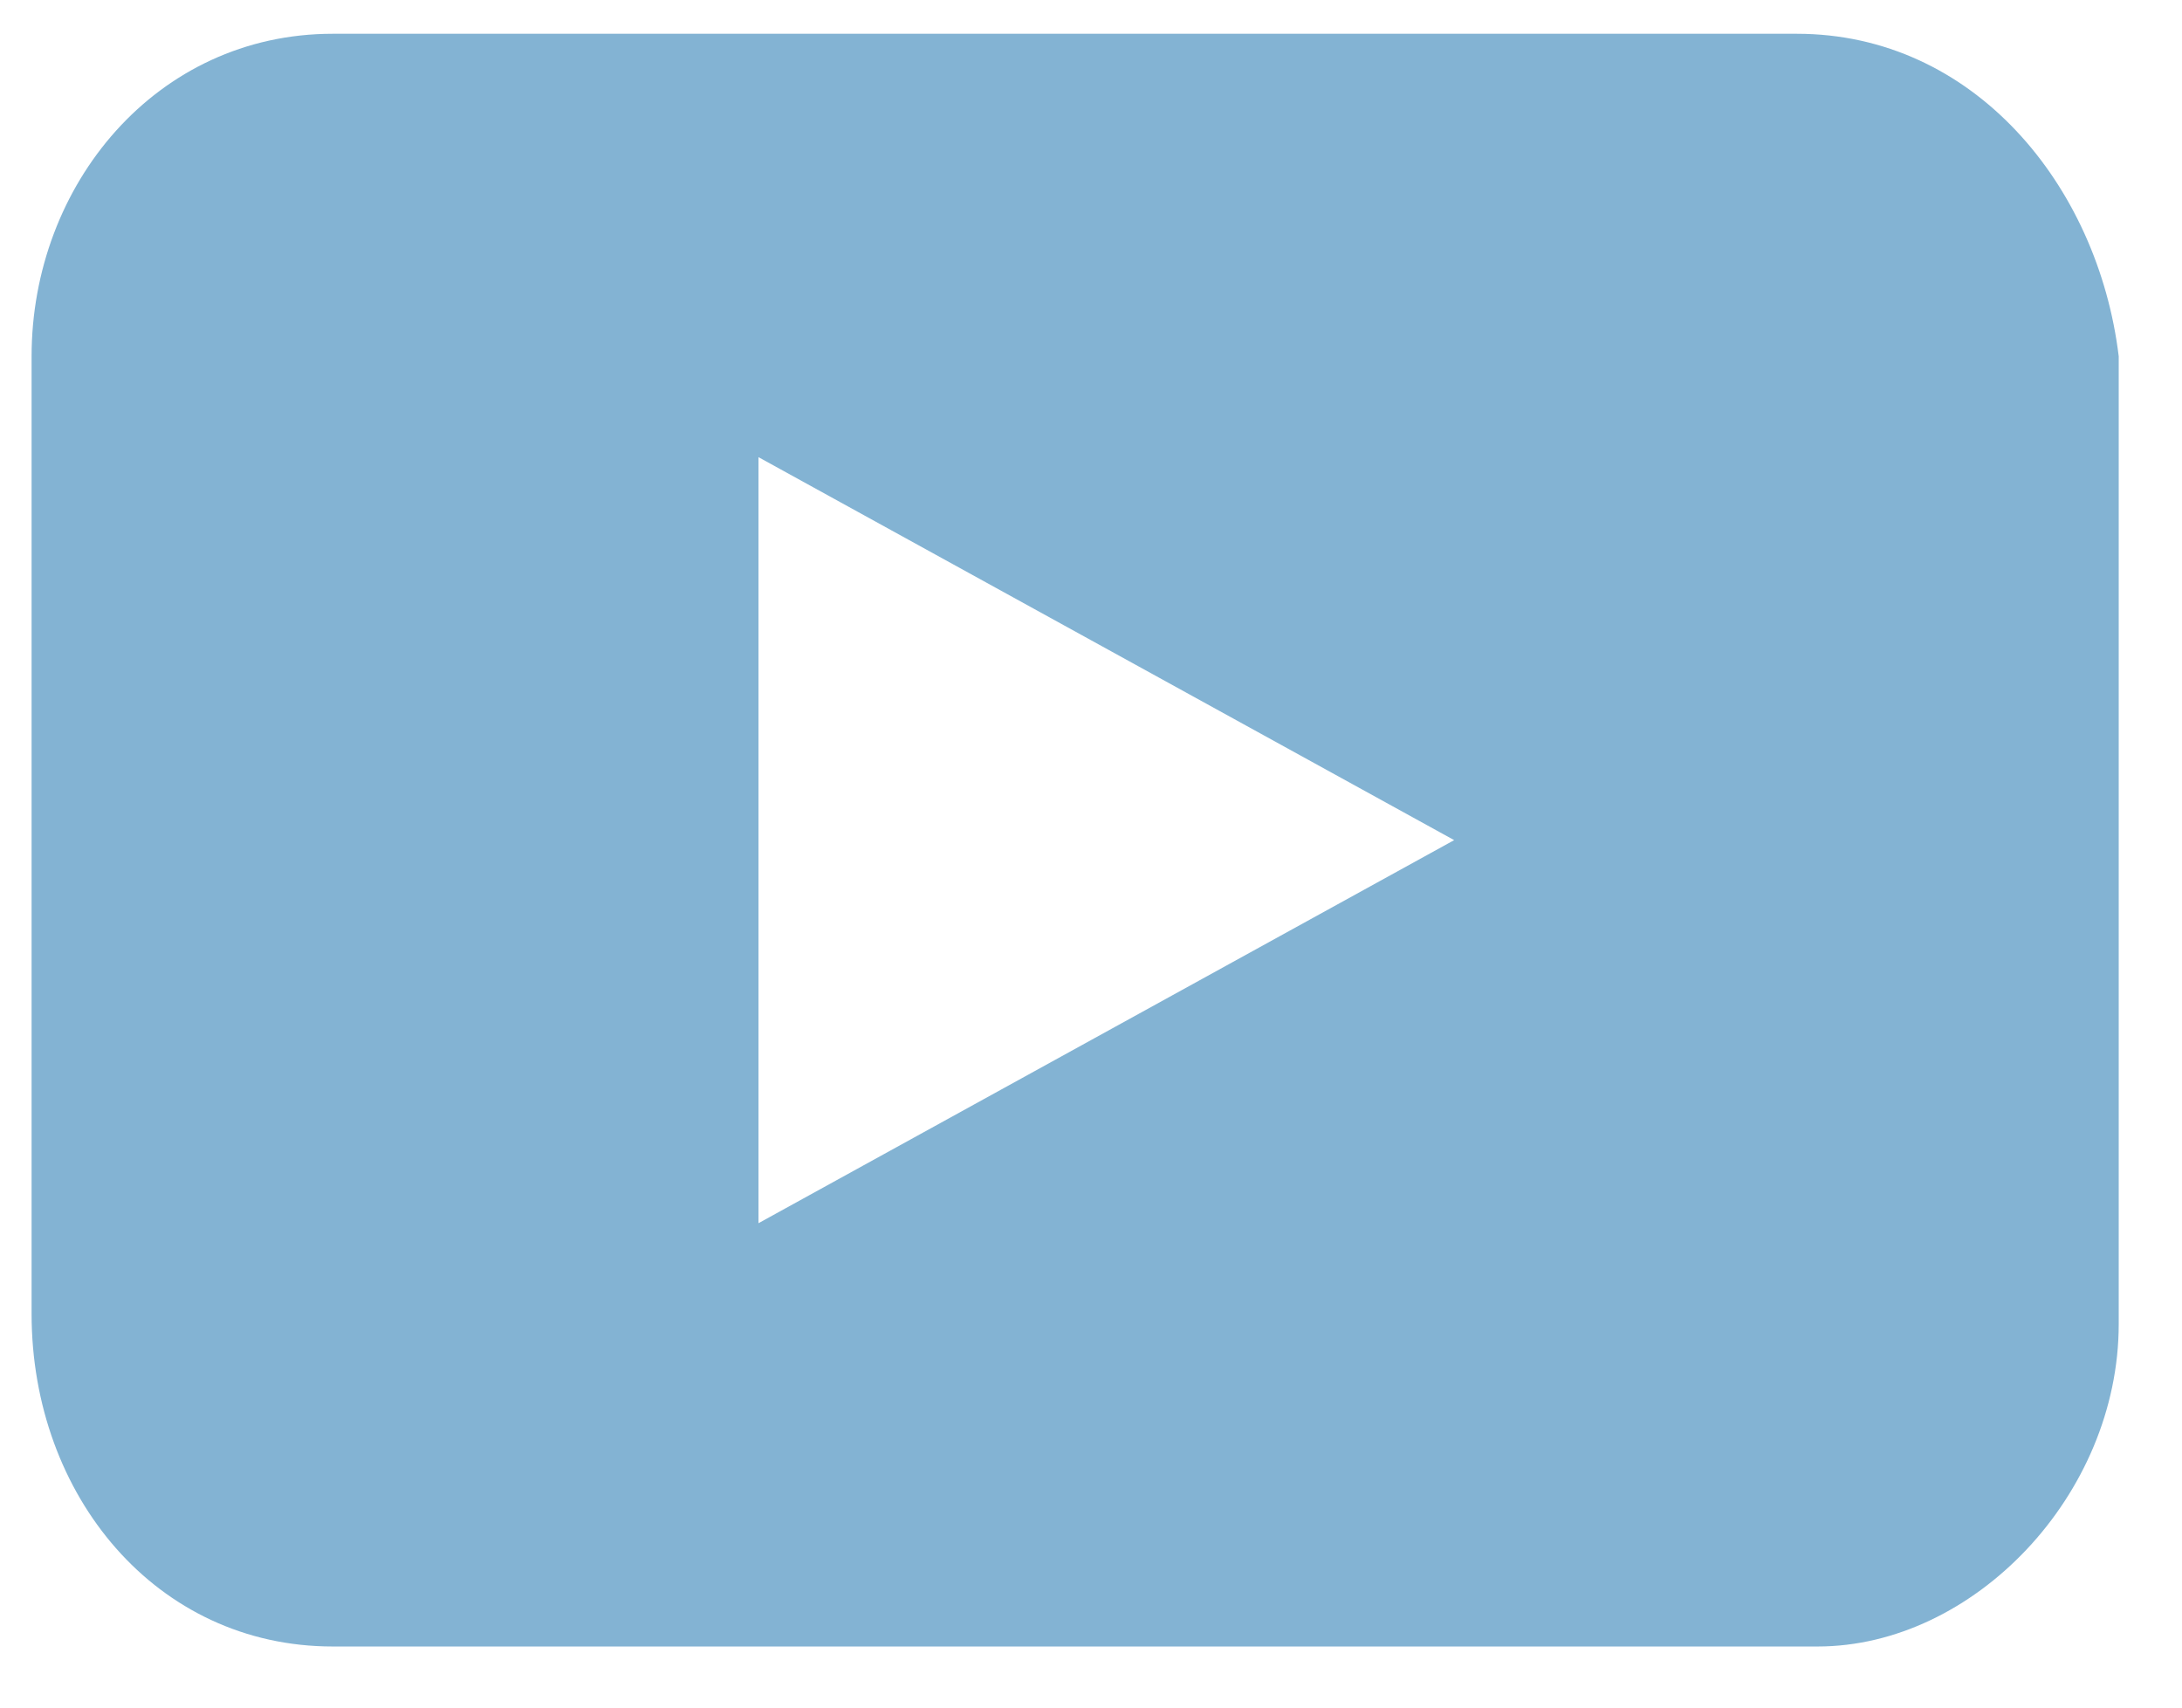
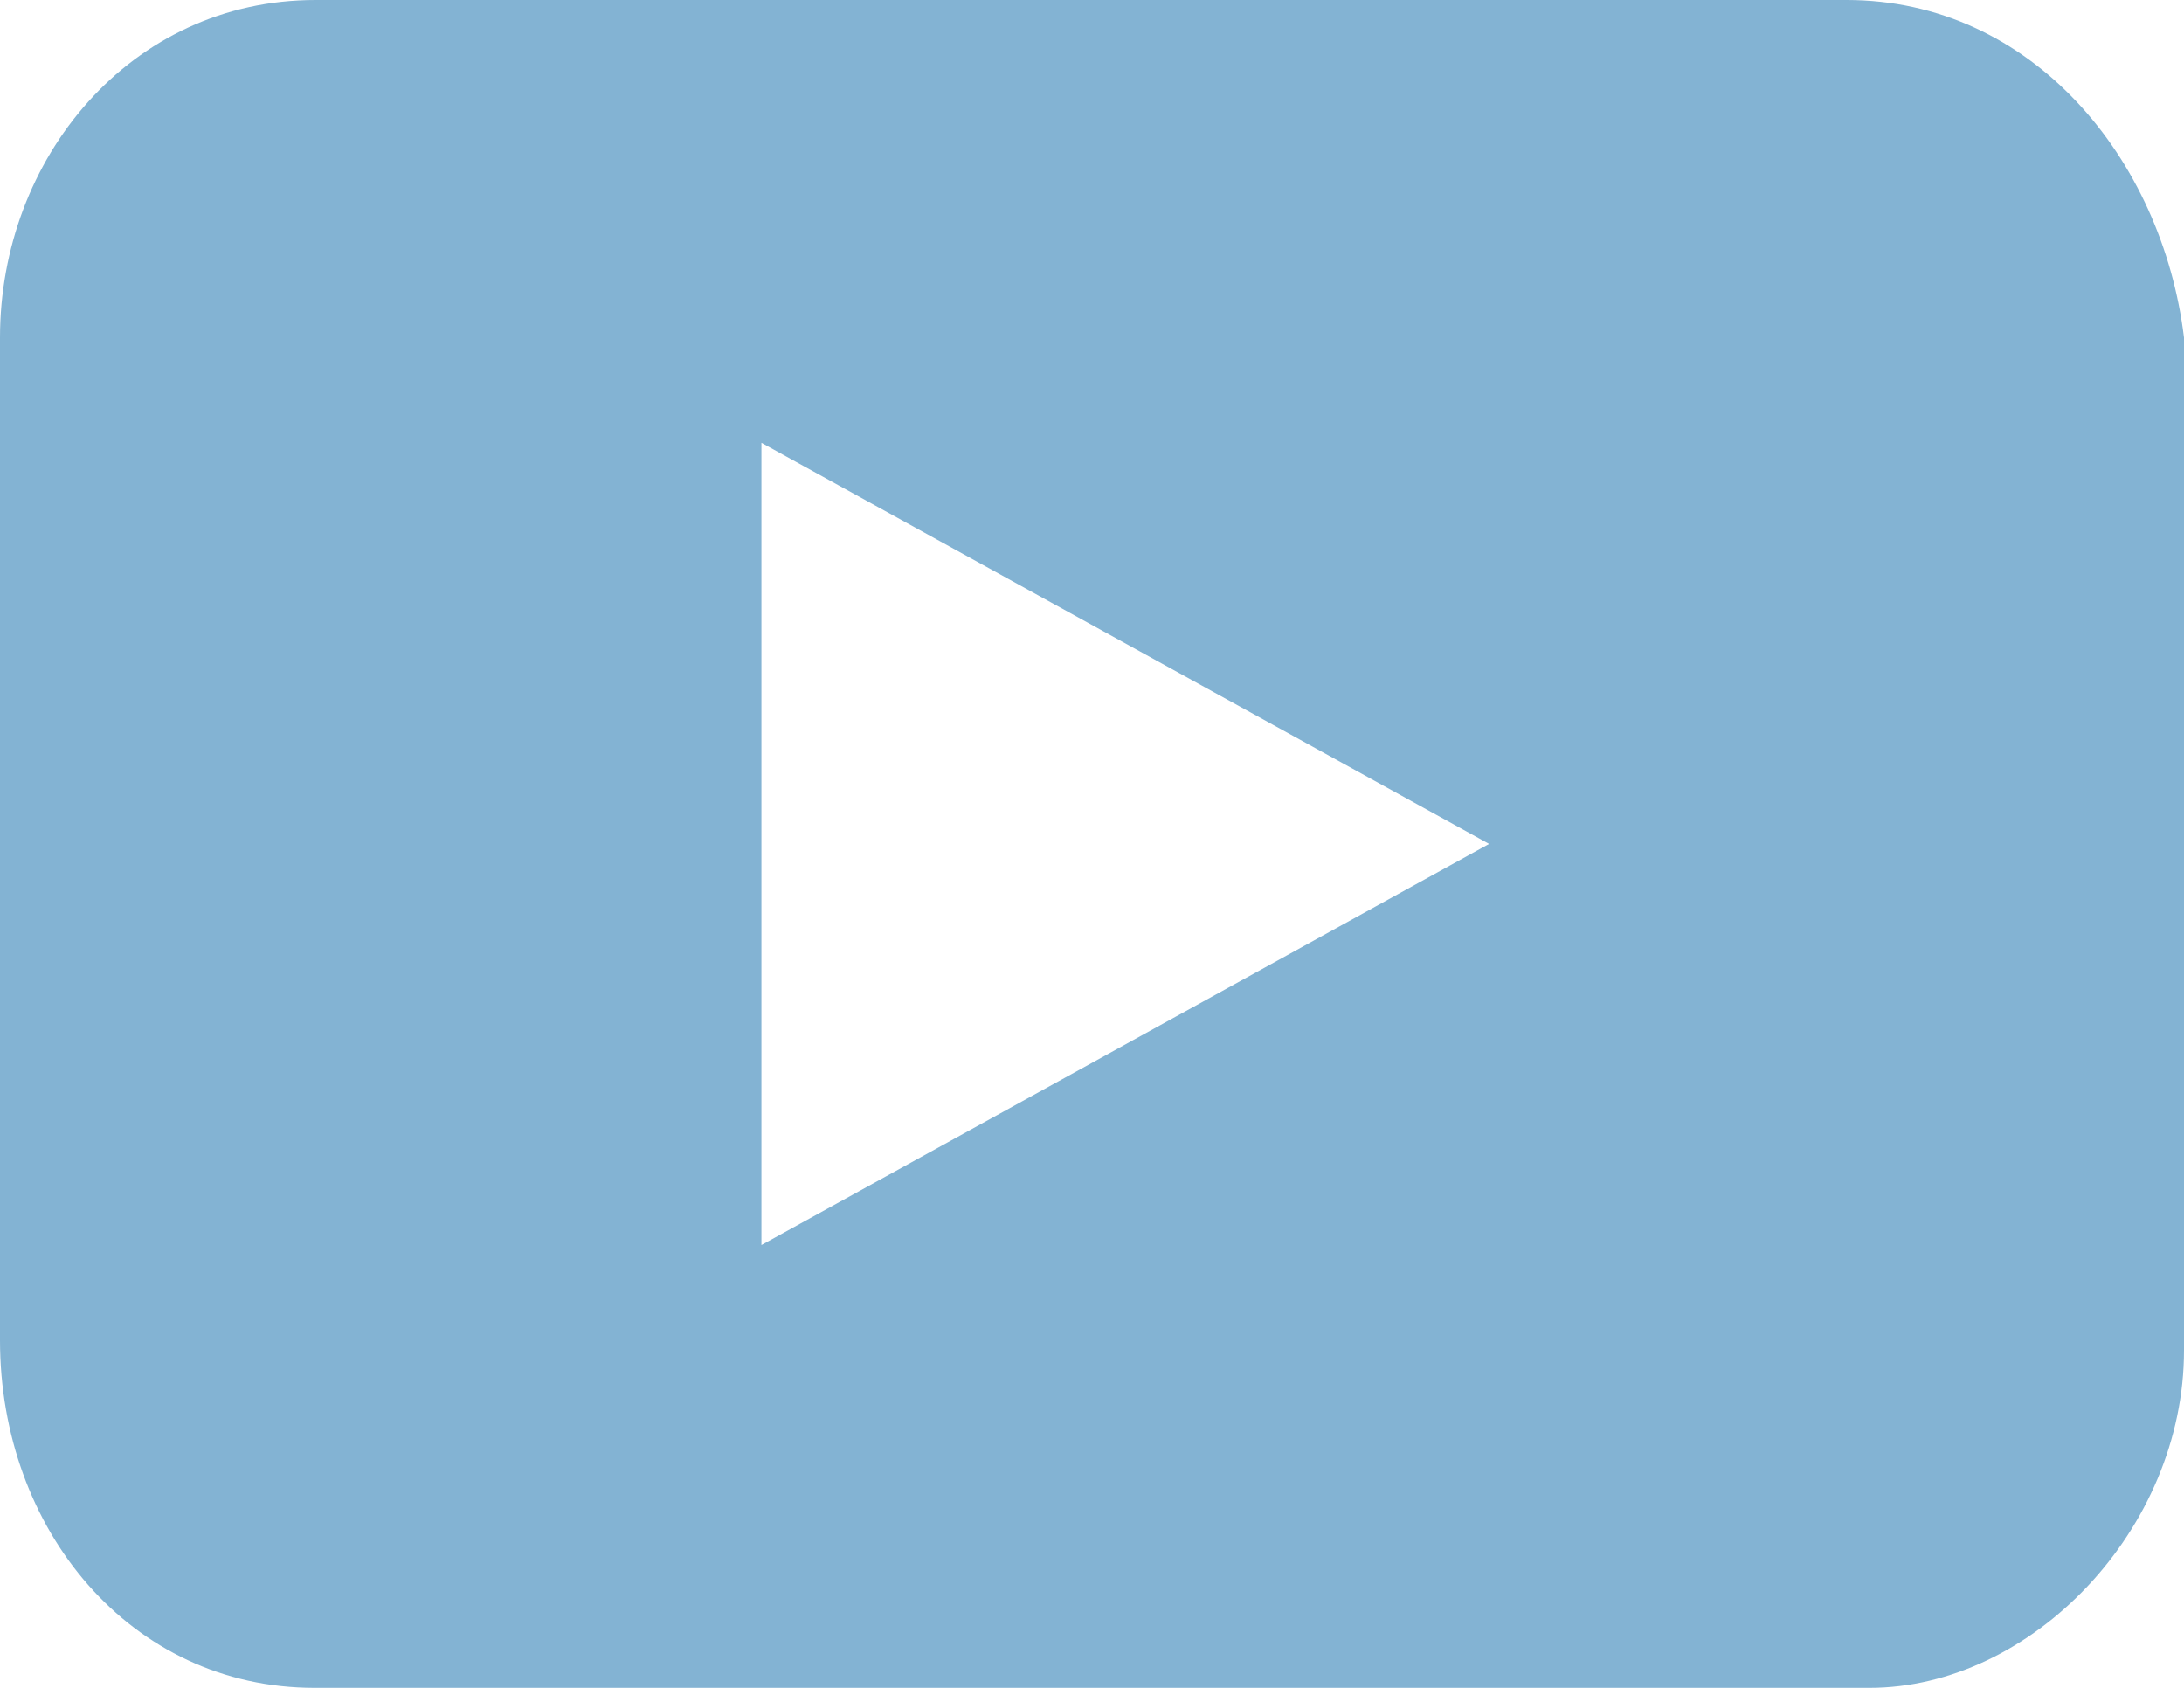
- <svg xmlns="http://www.w3.org/2000/svg" width="23" height="18" viewBox="0 0 23 18" fill="none">
-   <path d="M18.94 0.356H3.507C1.647 0.356 0.333 1.95 0.333 3.756V13.85C0.333 15.763 1.647 17.356 3.507 17.356H19.159C20.801 17.356 22.333 15.763 22.333 13.956V3.756C22.114 1.95 20.801 0.356 18.94 0.356ZM7.995 12.894V4.819L15.328 8.856L7.995 12.894Z" fill="#83B3D3" />
+ <svg xmlns="http://www.w3.org/2000/svg" width="22" height="17" viewBox="0 0 22 17" fill="none">
+   <path d="M18.6 0H3.18C1.31 0 0 1.6 0 3.4v10.1C0 15.4 1.31 17 3.17 17h15.66c1.64 0 3.17-1.6 3.17-3.4V3.4C21.78 1.6 20.47 0 18.6 0ZM7.67 12.54V4.46L15 8.5l-7.33 4.04Z" fill="#83B3D3" />
</svg>
